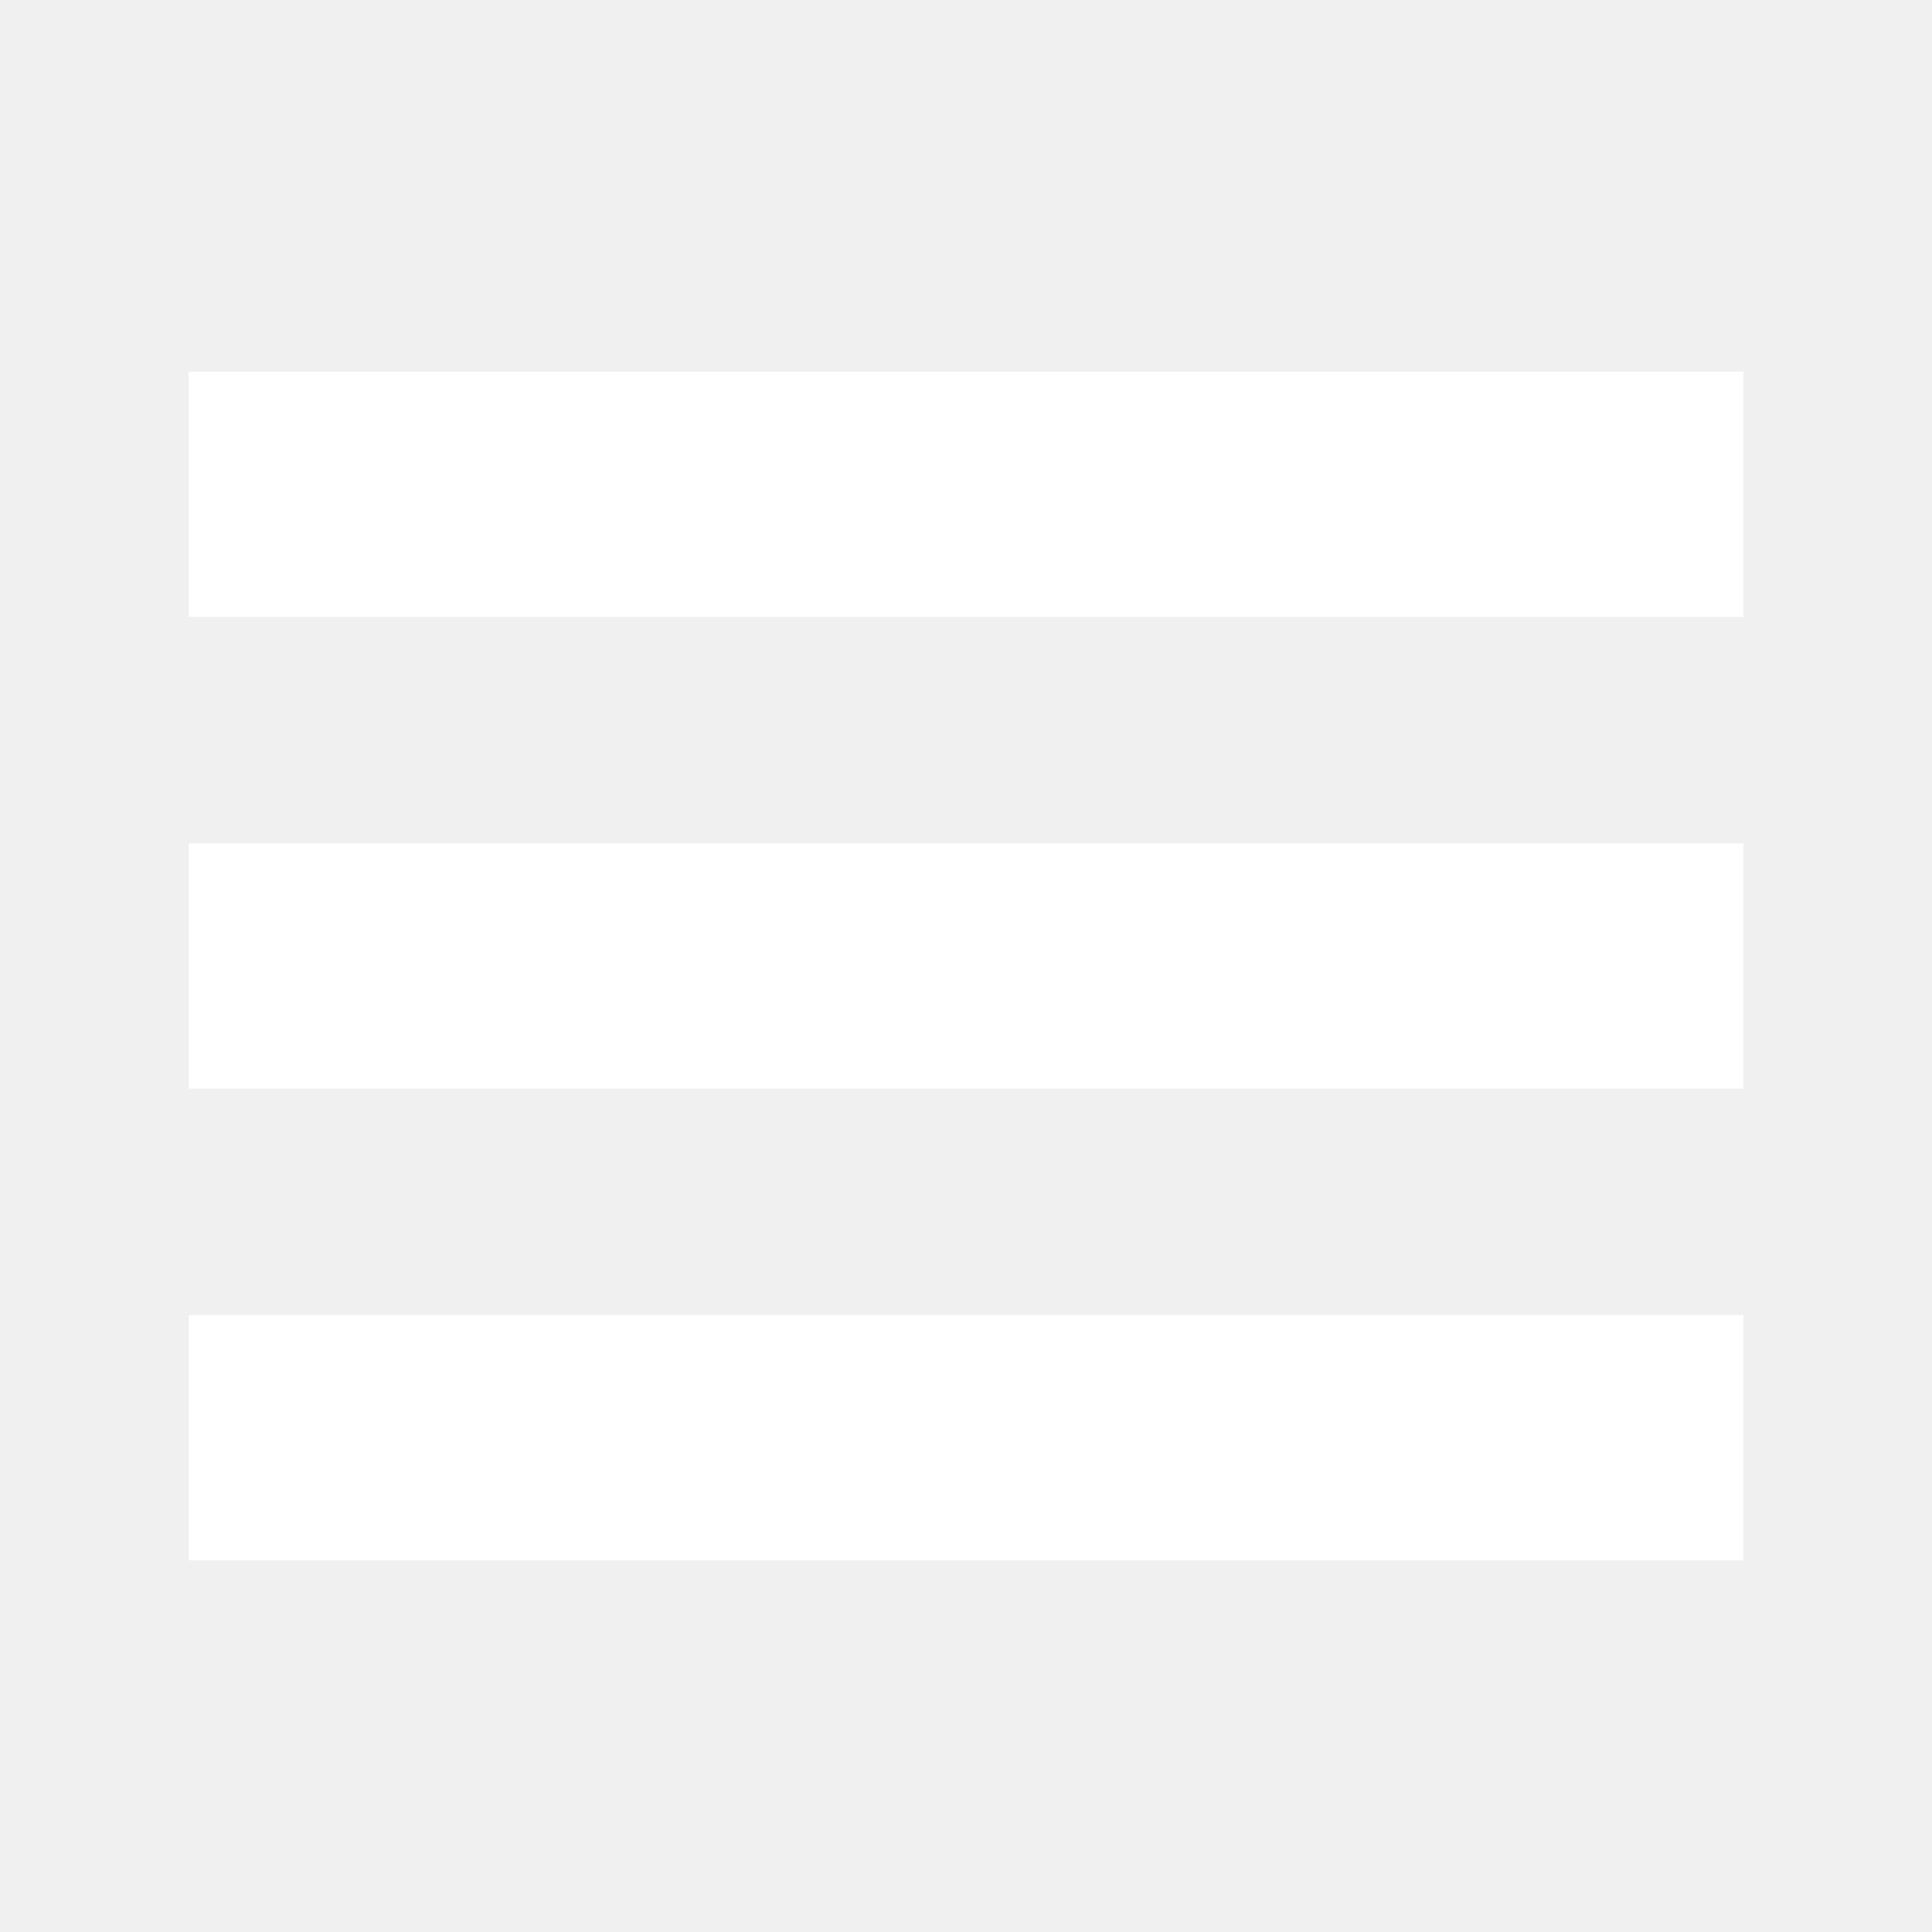
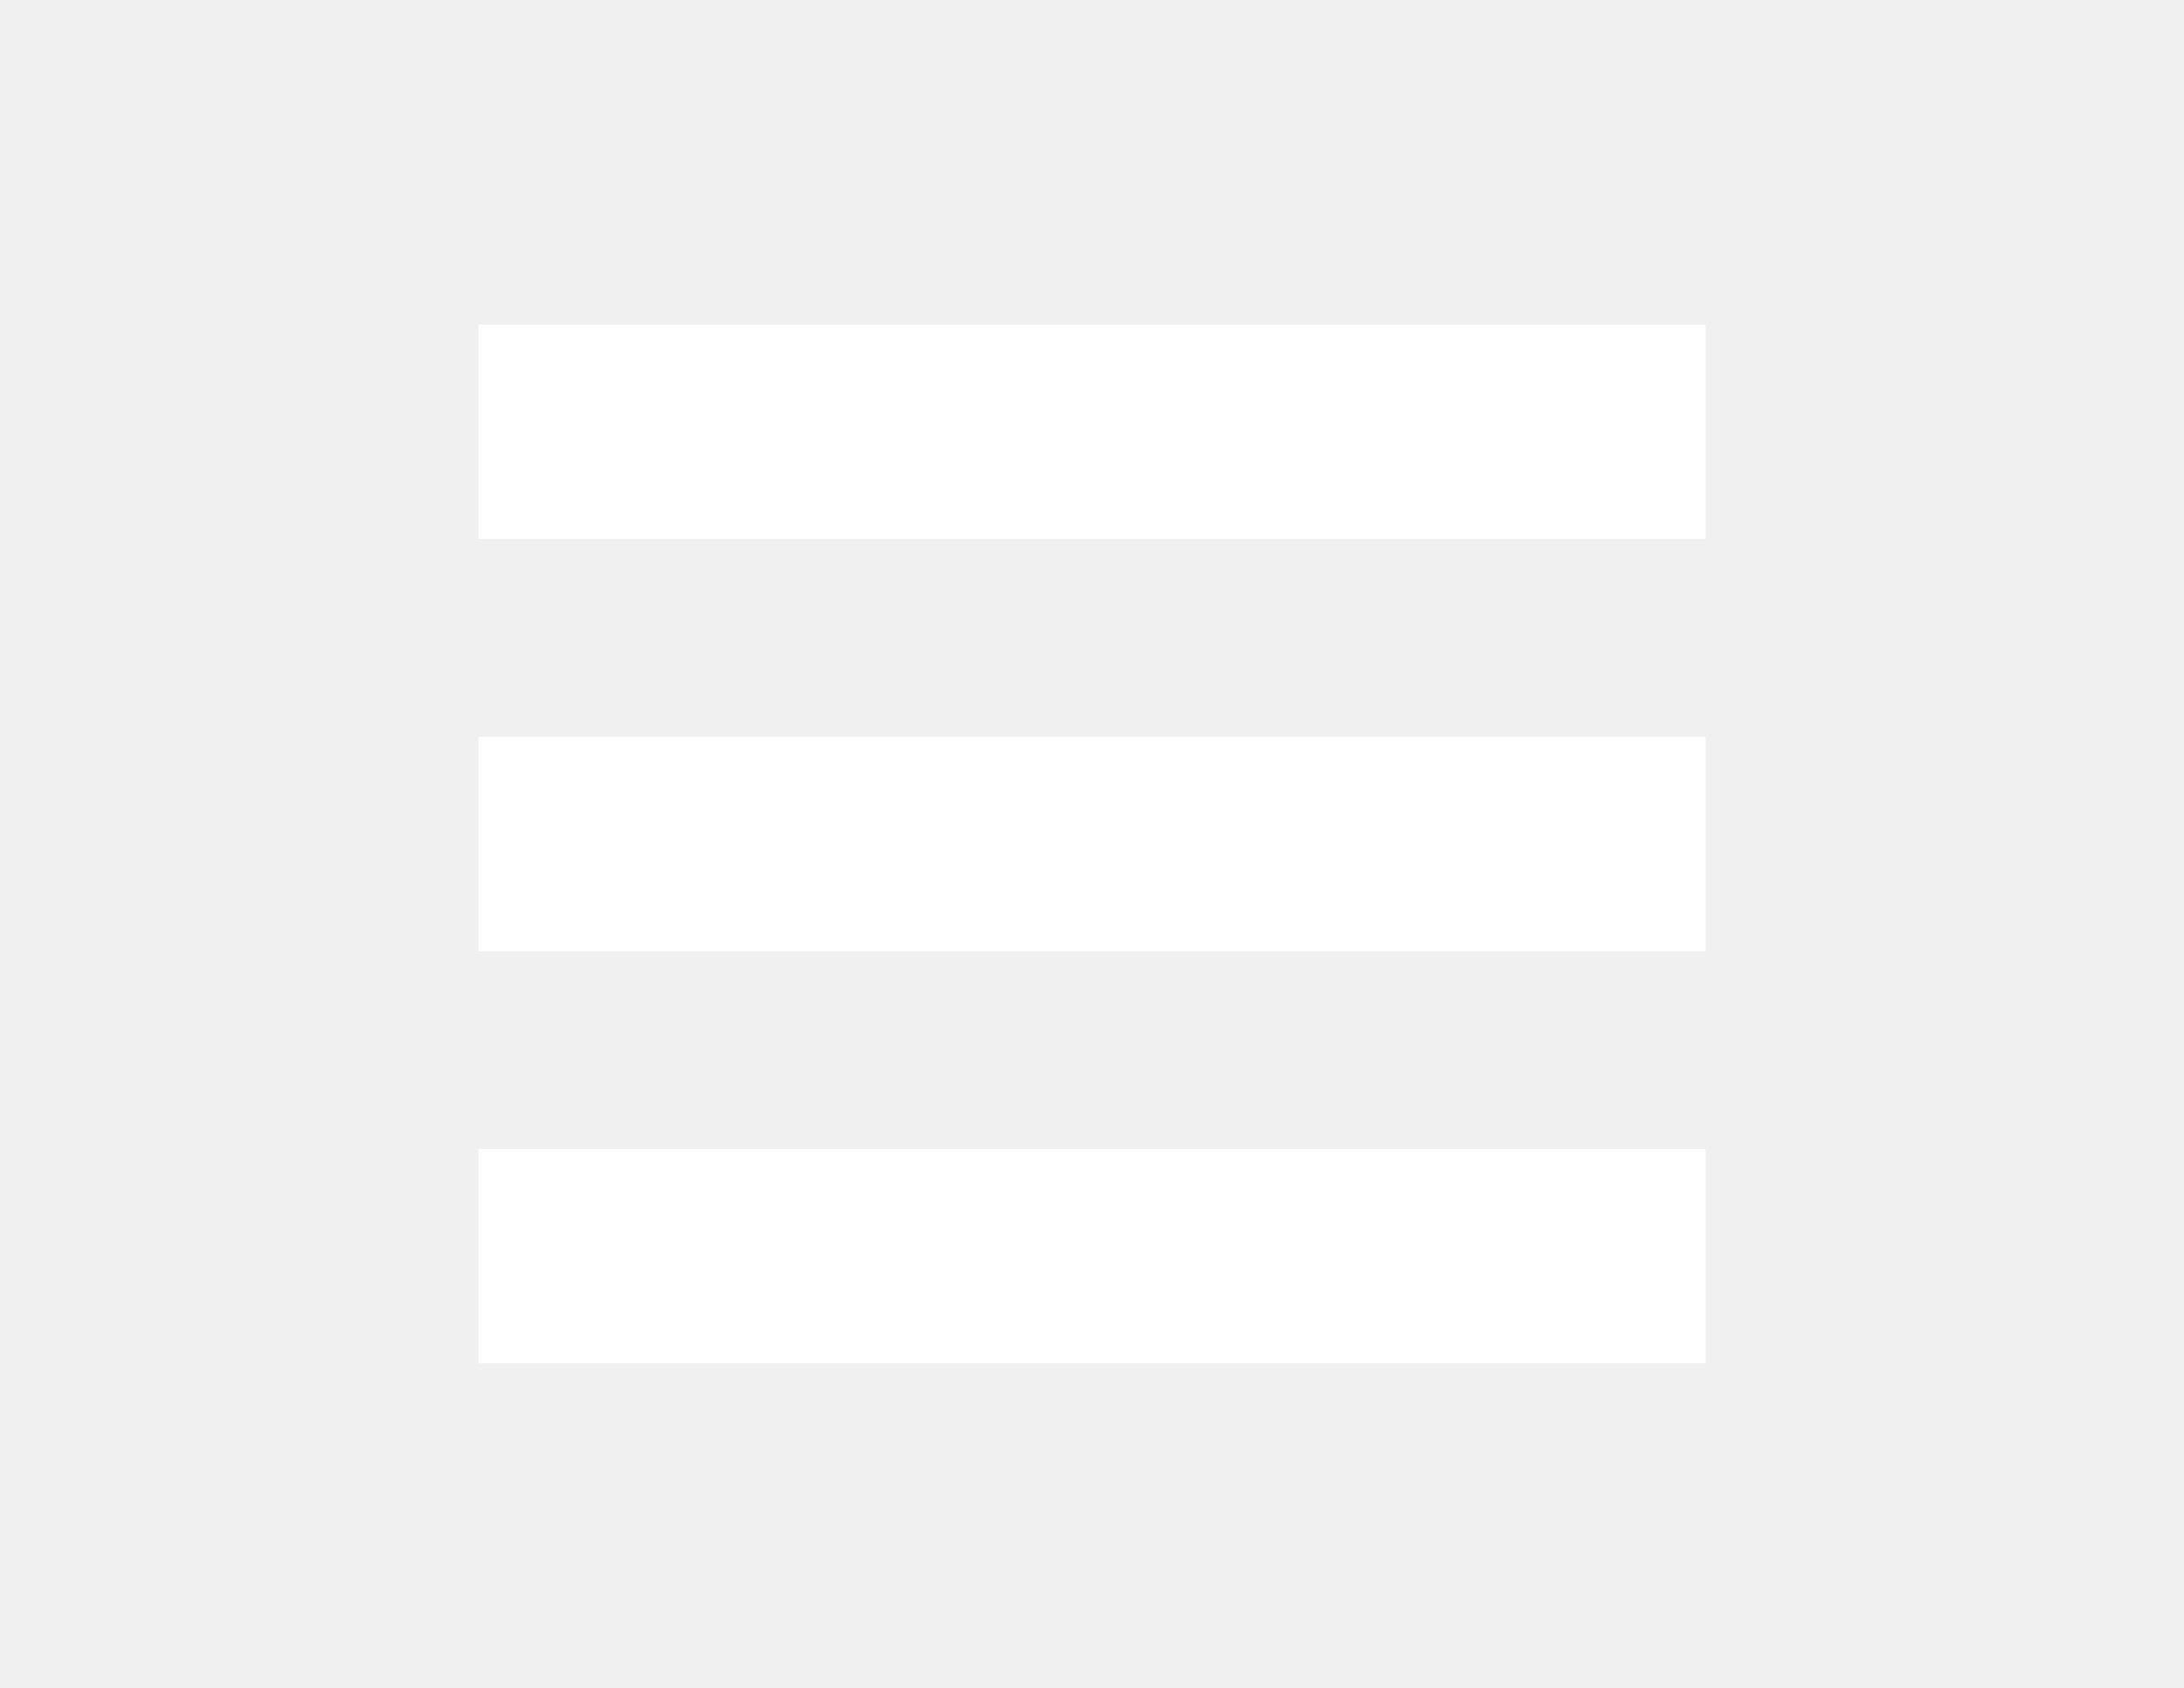
- <svg xmlns="http://www.w3.org/2000/svg" version="1.1" id="Layer_1" x="0px" y="0px" viewBox="0 0 512 512" enable-background="new 0 0 512 512" xml:space="preserve">
-   <path id="menu-icon" fill="#FFFFFF" d="M462,163.5H50v-65h412V163.5z M462,223.5H50v65h412V223.5z M462,348.5H50v65h412V348.5z" />
+ <svg xmlns="http://www.w3.org/2000/svg" version="1.1" id="Layer_1" x="0px" y="0px" viewBox="0 0 792 612" enable-background="new 0 0 792 612" xml:space="preserve">
+   <path id="menu-icon" fill="#FFFFFF" d="M618.5,195.4h-445v-77.7h445V195.4z M618.5,267.2h-445v77.7h445V267.2z M618.5,416.6h-445  v77.7h445V416.6z" />
</svg>
